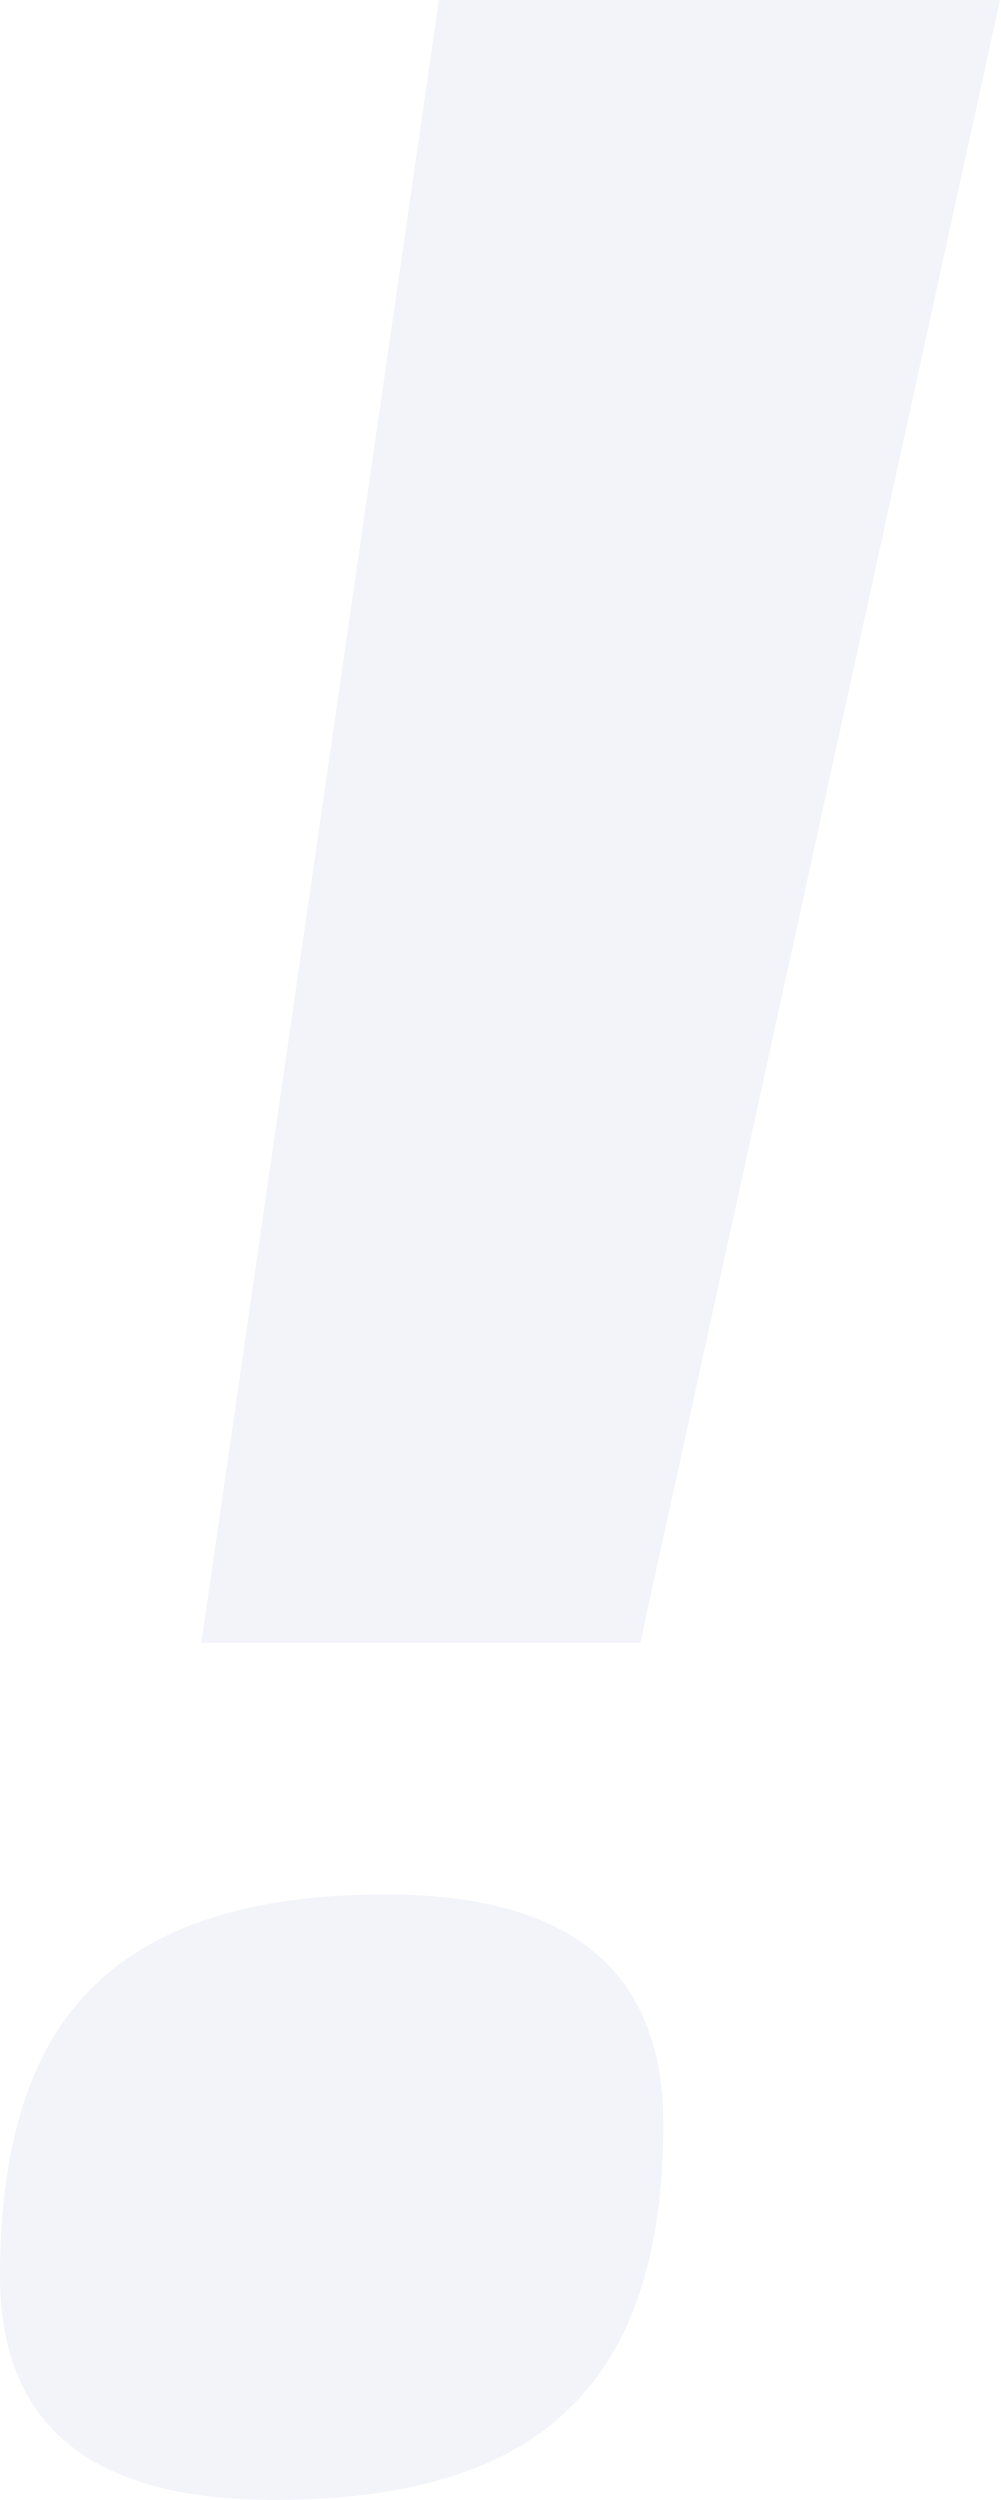
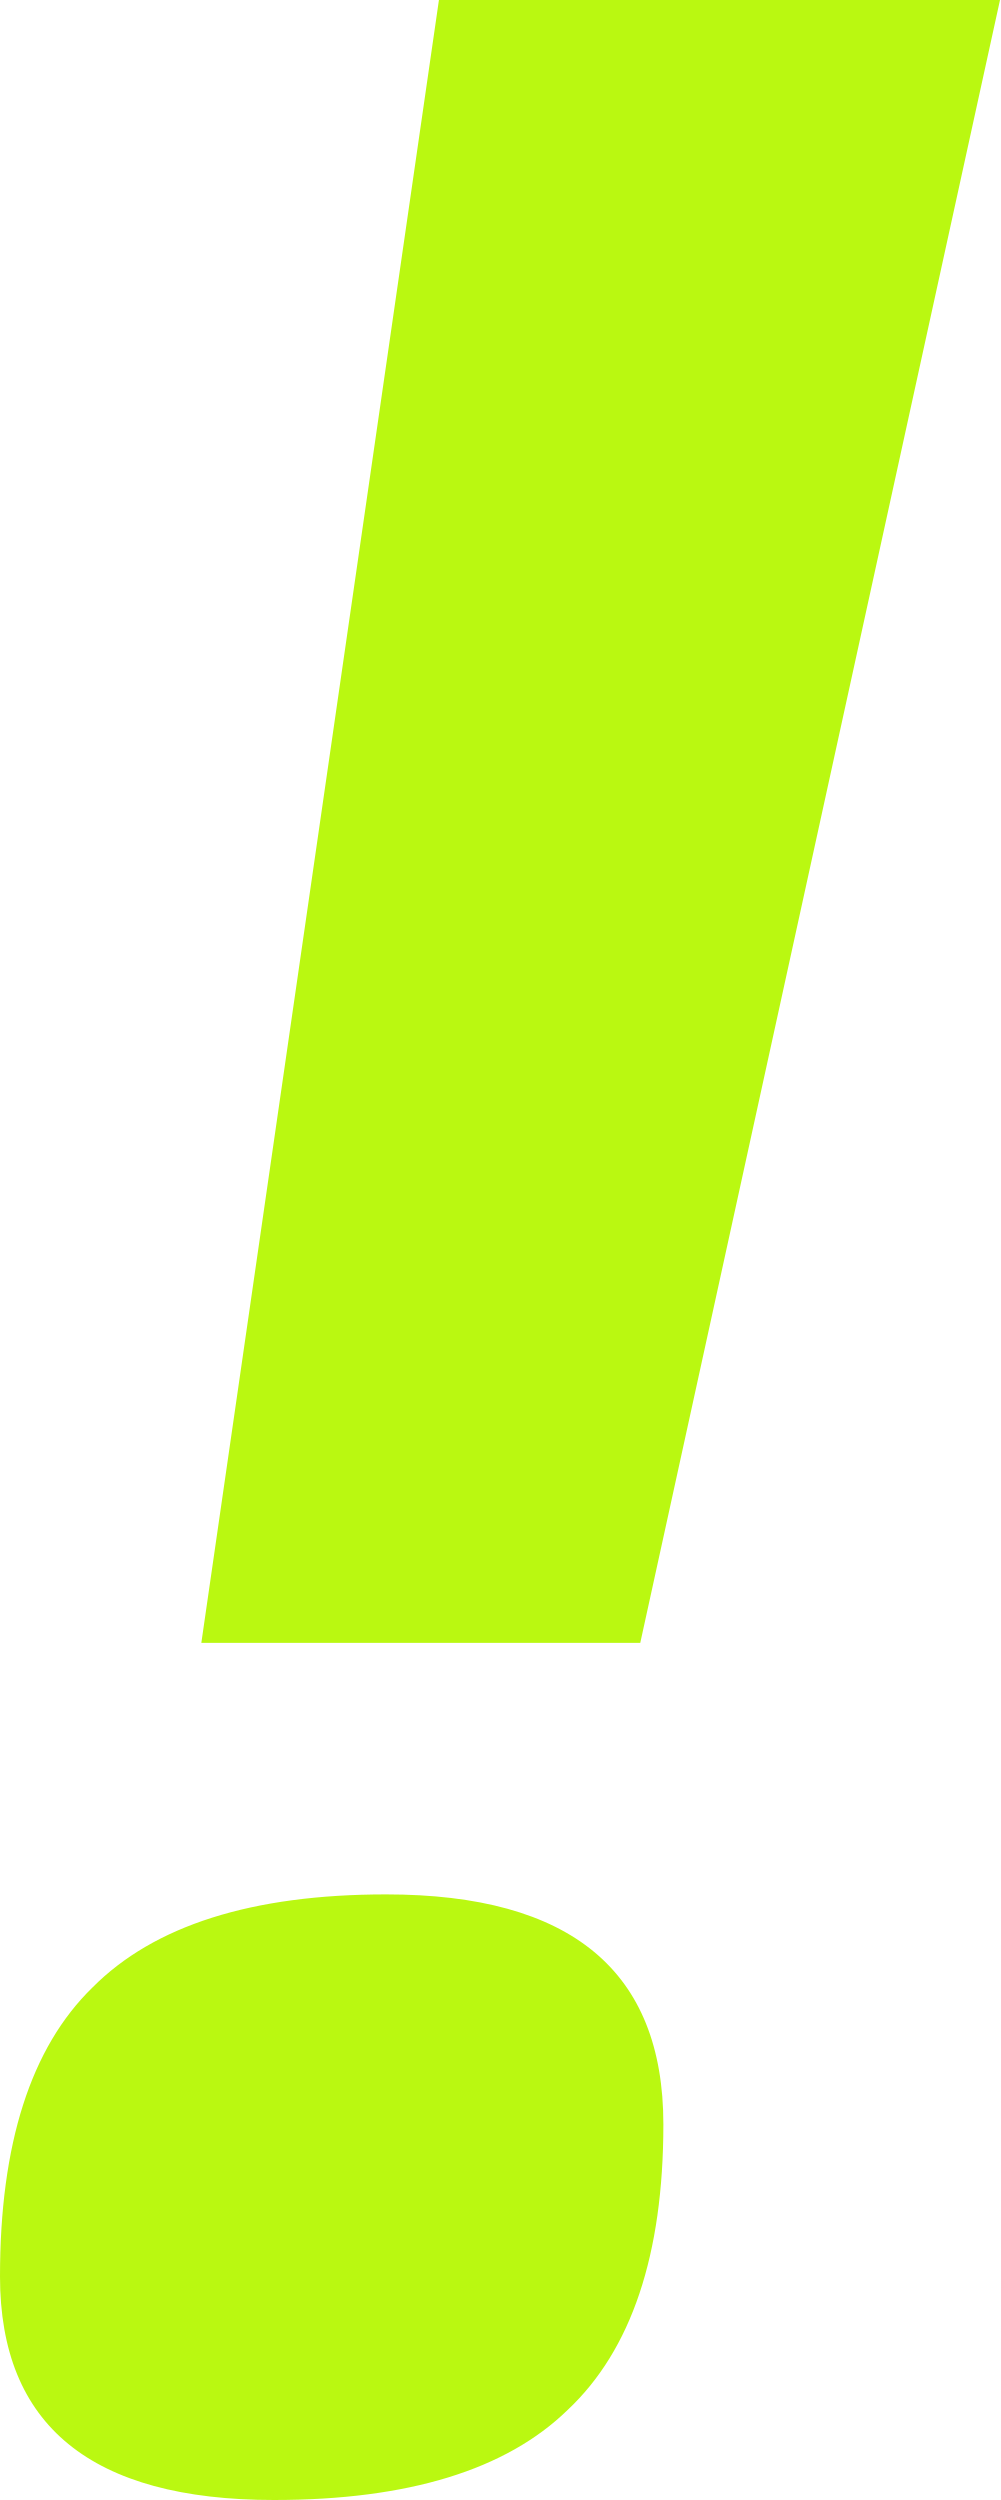
<svg xmlns="http://www.w3.org/2000/svg" width="30" height="75" viewBox="0 0 30 75" fill="none">
-   <path d="M19.208 49.286H6.04L13.168 0H30L19.208 49.286ZM0 68.292C0 64.317 0.924 61.429 2.772 59.627C4.62 57.764 7.558 56.832 11.584 56.832C17.129 56.832 19.901 59.13 19.901 63.727C19.901 67.64 18.944 70.497 17.03 72.298C15.181 74.099 12.244 75 8.218 75C2.739 75 0 72.764 0 68.292Z" fill="#F3F4F9" />
+   <path d="M19.208 49.286H6.04L13.168 0H30L19.208 49.286ZM0 68.292C0 64.317 0.924 61.429 2.772 59.627C4.62 57.764 7.558 56.832 11.584 56.832C17.129 56.832 19.901 59.13 19.901 63.727C19.901 67.64 18.944 70.497 17.03 72.298C15.181 74.099 12.244 75 8.218 75C2.739 75 0 72.764 0 68.292Z" fill="#BAF811" />
</svg>
